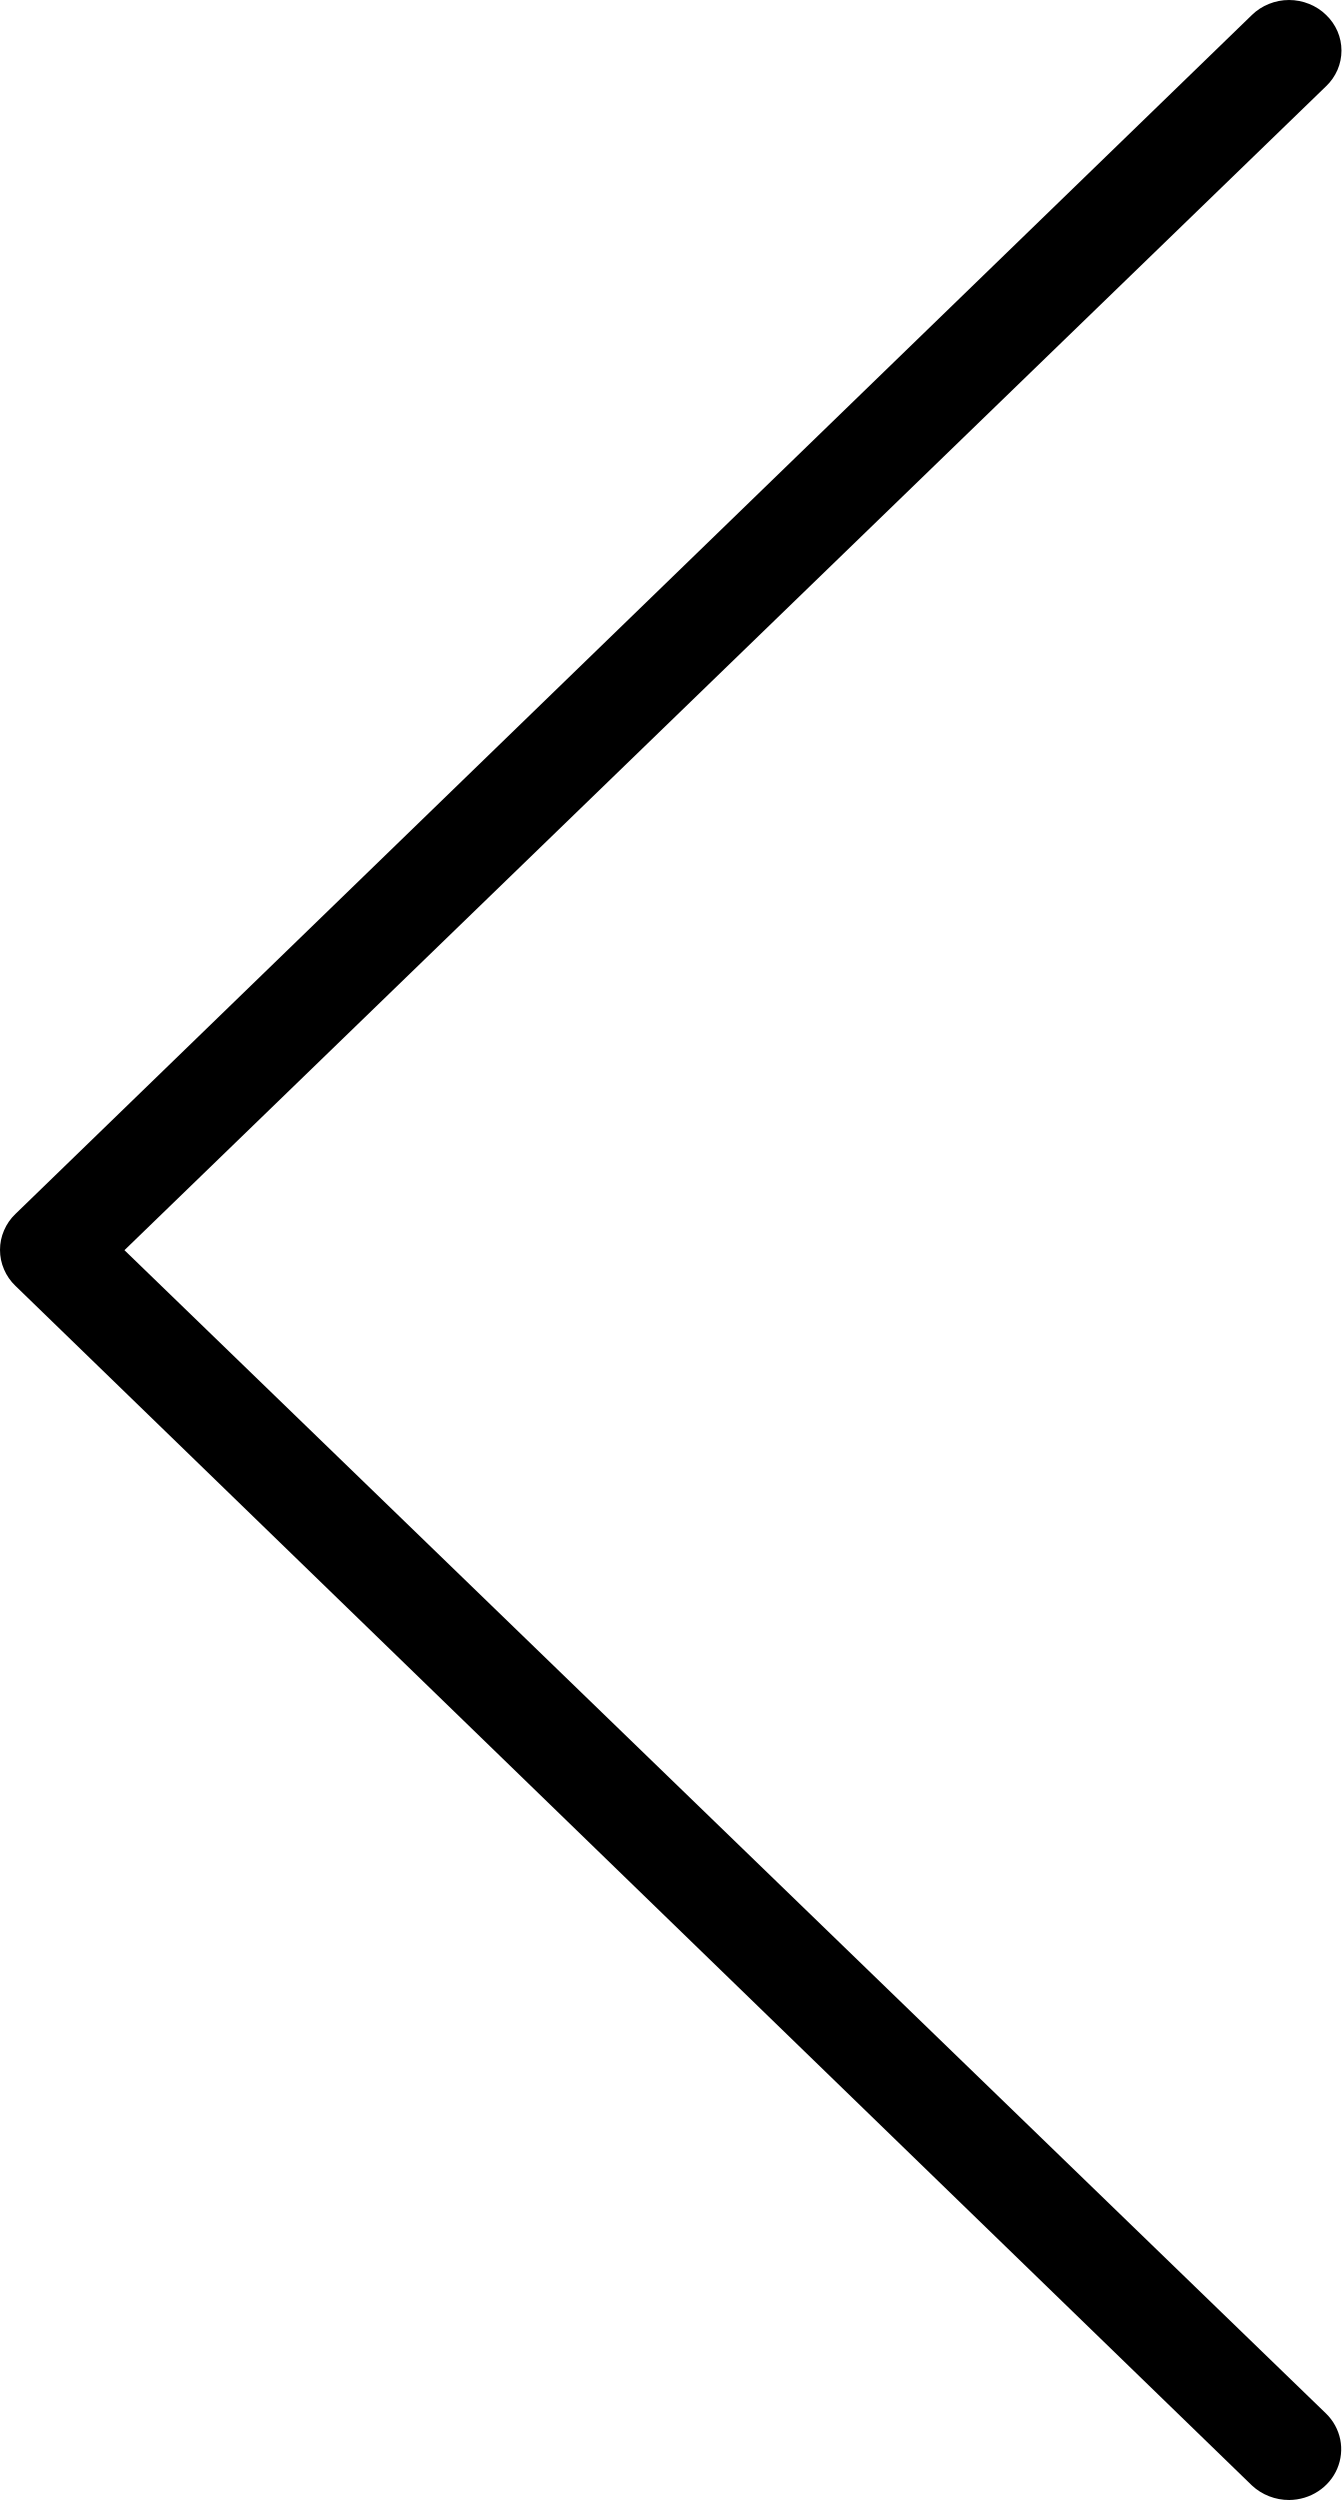
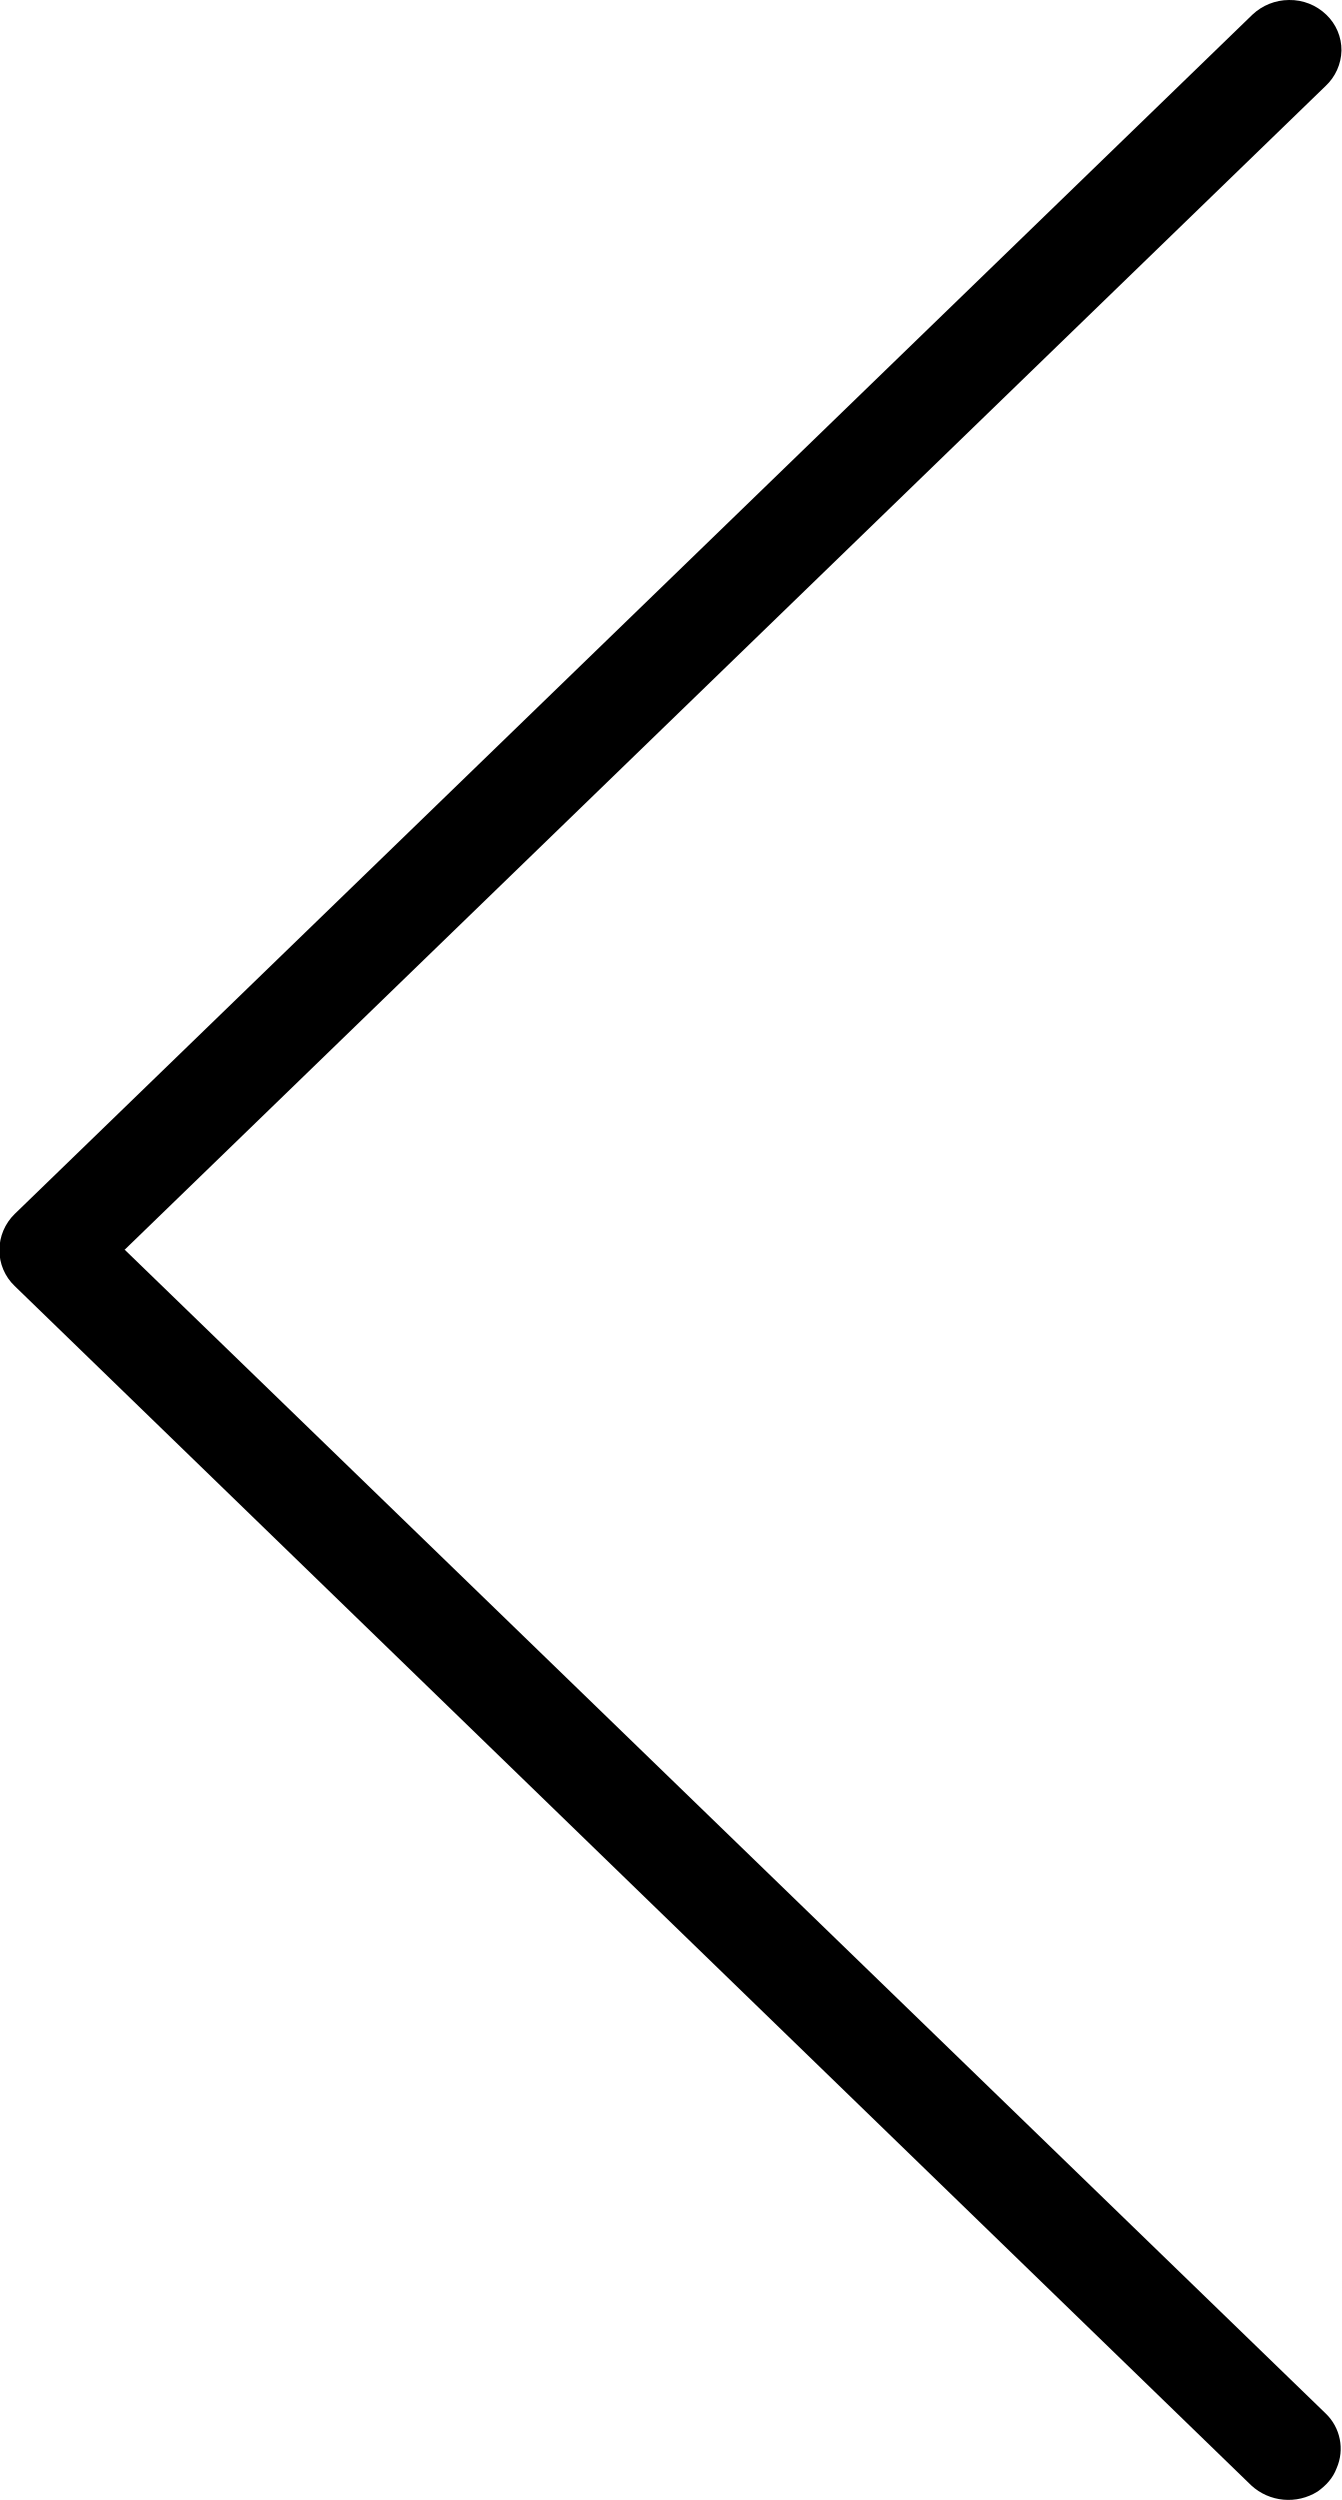
- <svg xmlns="http://www.w3.org/2000/svg" width="22" height="41" viewBox="0 0 22 41">
-   <path d="M2.041 20.503L21.748 1.414C21.828 1.338 21.891 1.247 21.935 1.146C21.978 1.046 22 0.938 22 0.83C22 0.721 21.978 0.613 21.935 0.513C21.891 0.412 21.828 0.321 21.748 0.245C21.669 0.167 21.574 0.106 21.469 0.064C21.365 0.022 21.253 0 21.14 0C21.027 0 20.915 0.022 20.811 0.064C20.706 0.106 20.612 0.167 20.532 0.245L0.253 19.909C0.172 19.986 0.109 20.078 0.066 20.179C0.022 20.28 0 20.389 0 20.498C0 20.608 0.022 20.717 0.066 20.818C0.109 20.919 0.172 21.011 0.253 21.088L20.532 40.762C20.697 40.916 20.917 41.001 21.145 41C21.314 40.998 21.478 40.949 21.618 40.857C21.758 40.766 21.867 40.636 21.931 40.485C21.995 40.334 22.012 40.168 21.98 40.007C21.947 39.847 21.867 39.699 21.748 39.583L2.041 20.503Z" />
+ <svg xmlns="http://www.w3.org/2000/svg" width="22" height="41">
+   <path d="m2.04 20.5 19.7-19.09A.82.82 0 0 0 22 .83a.8.8 0 0 0-.25-.59.86.86 0 0 0-.61-.24.88.88 0 0 0-.6.24L.24 19.91a.83.83 0 0 0-.25.59.81.81 0 0 0 .25.59l20.28 19.67a.9.9 0 0 0 1.09.1c.14-.1.25-.22.31-.38a.8.8 0 0 0-.18-.9L2.05 20.5Z" />
</svg>
